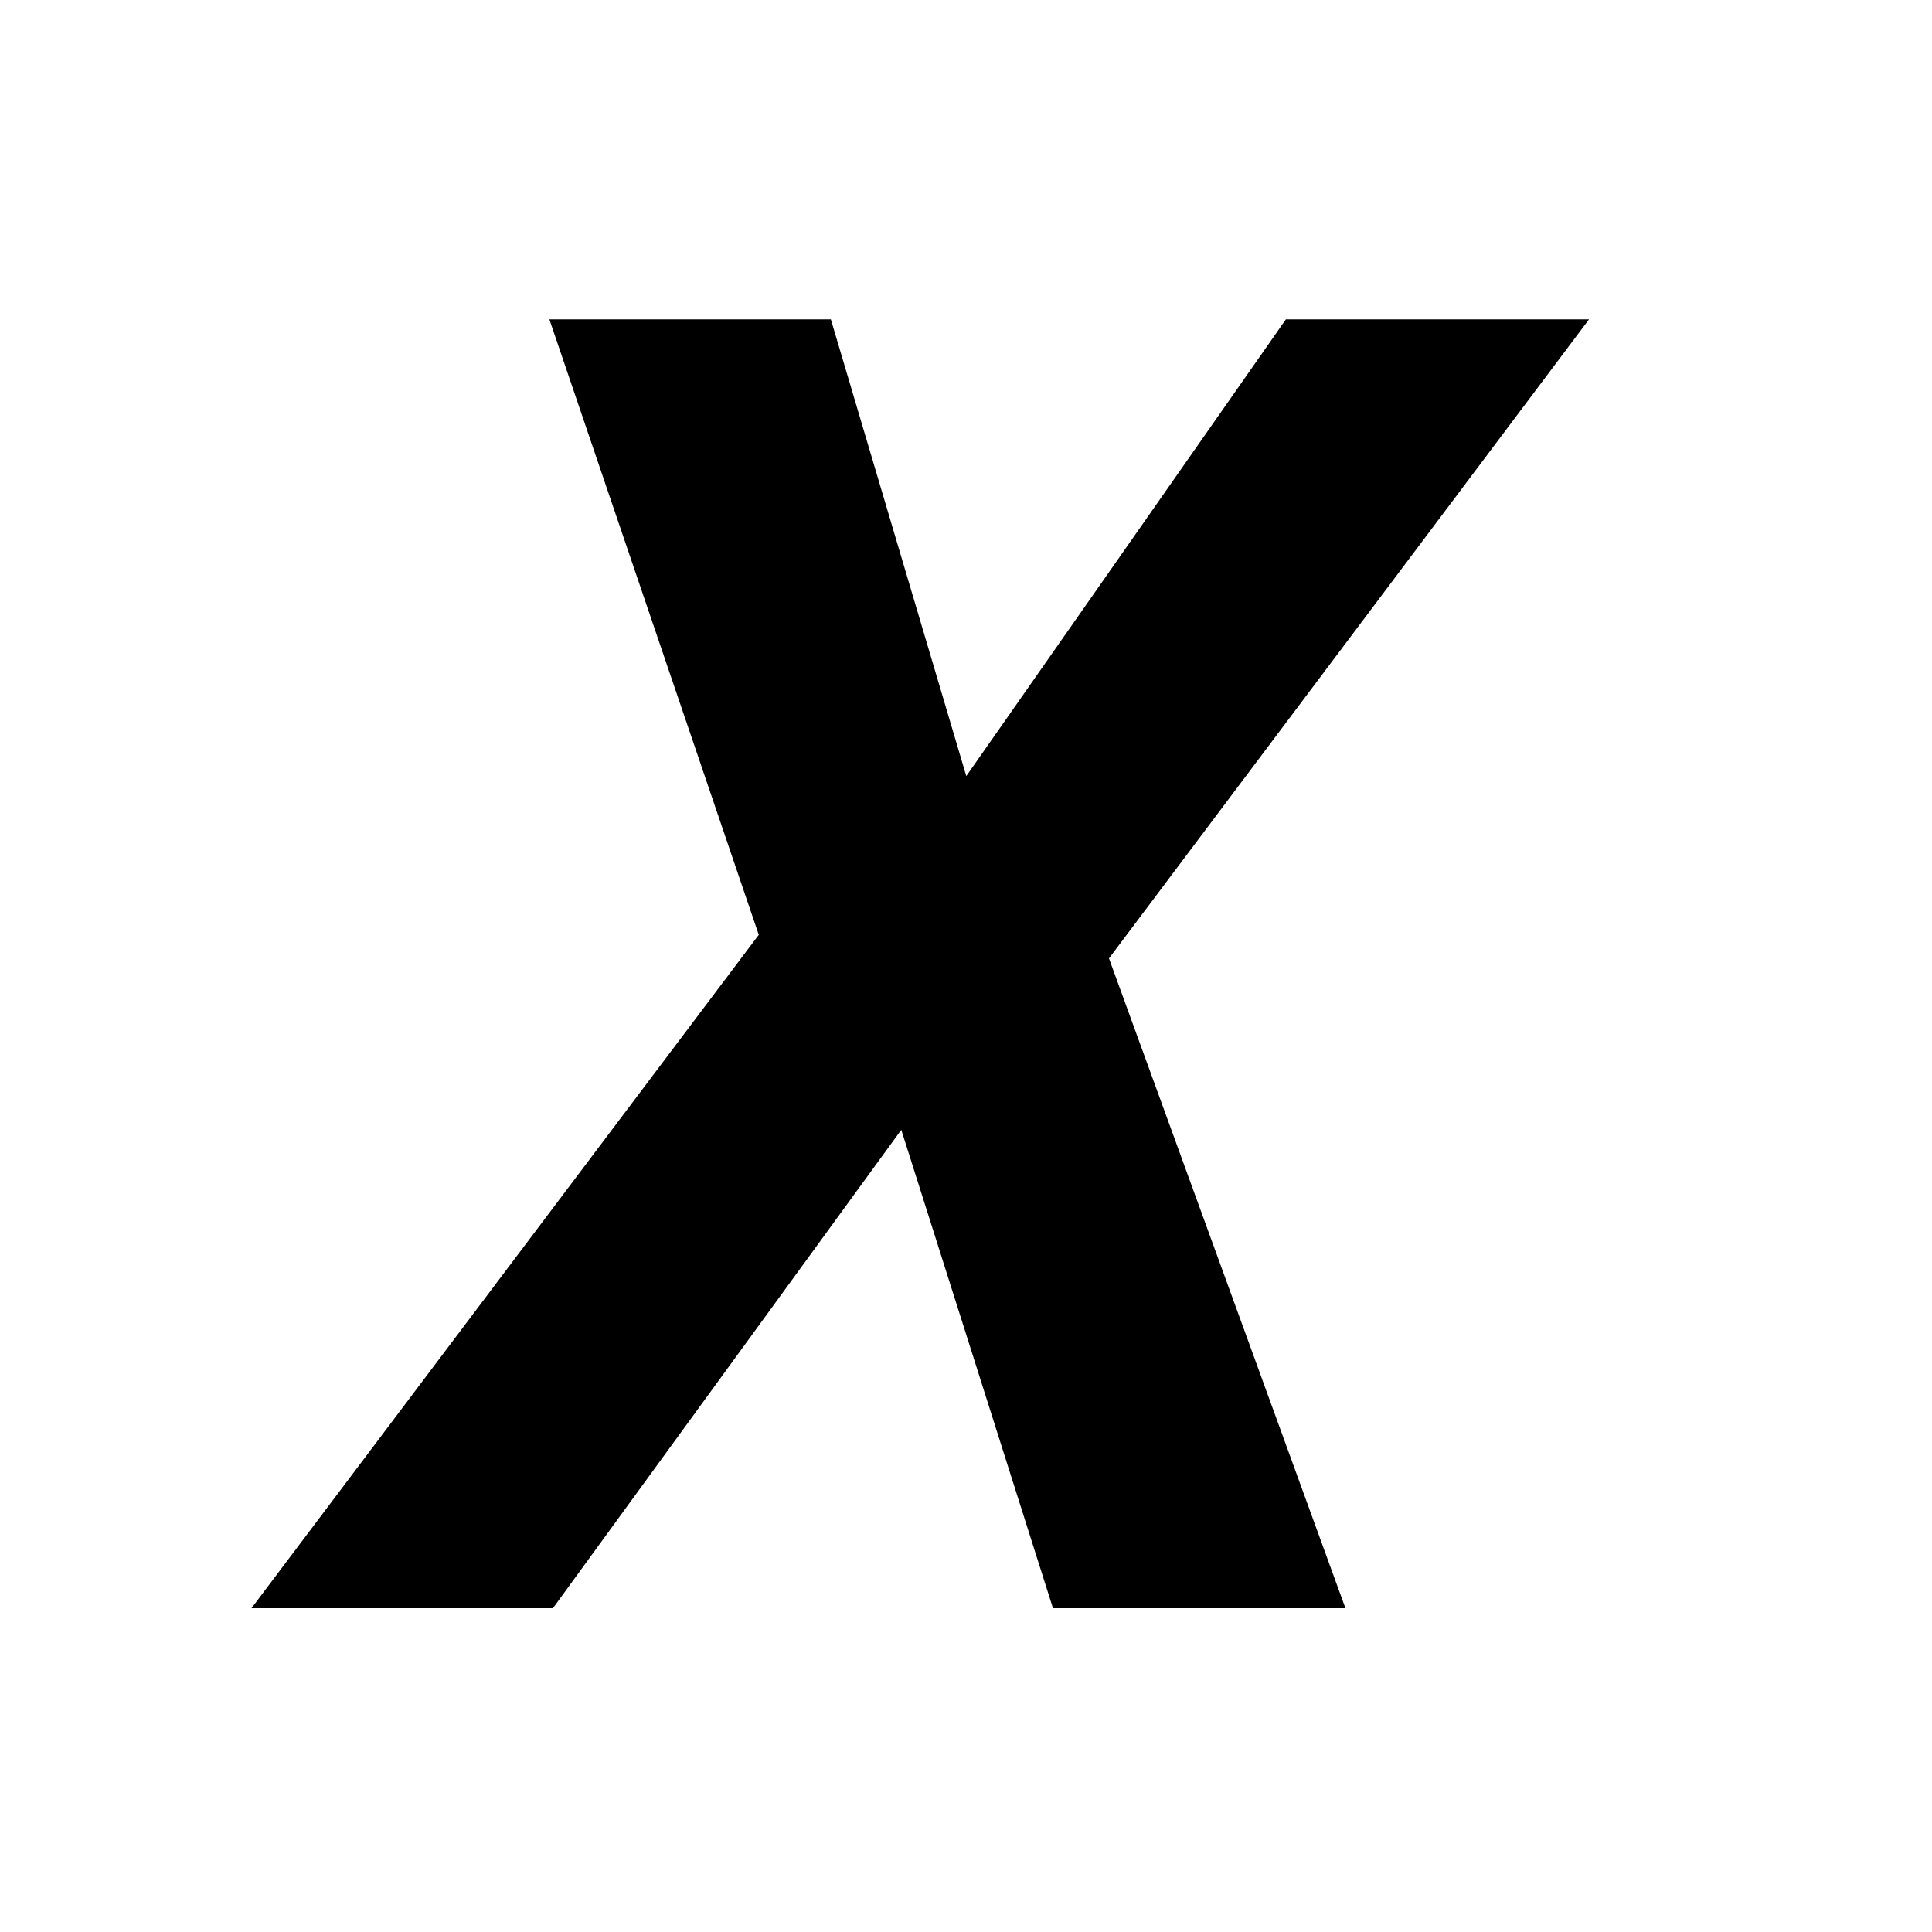
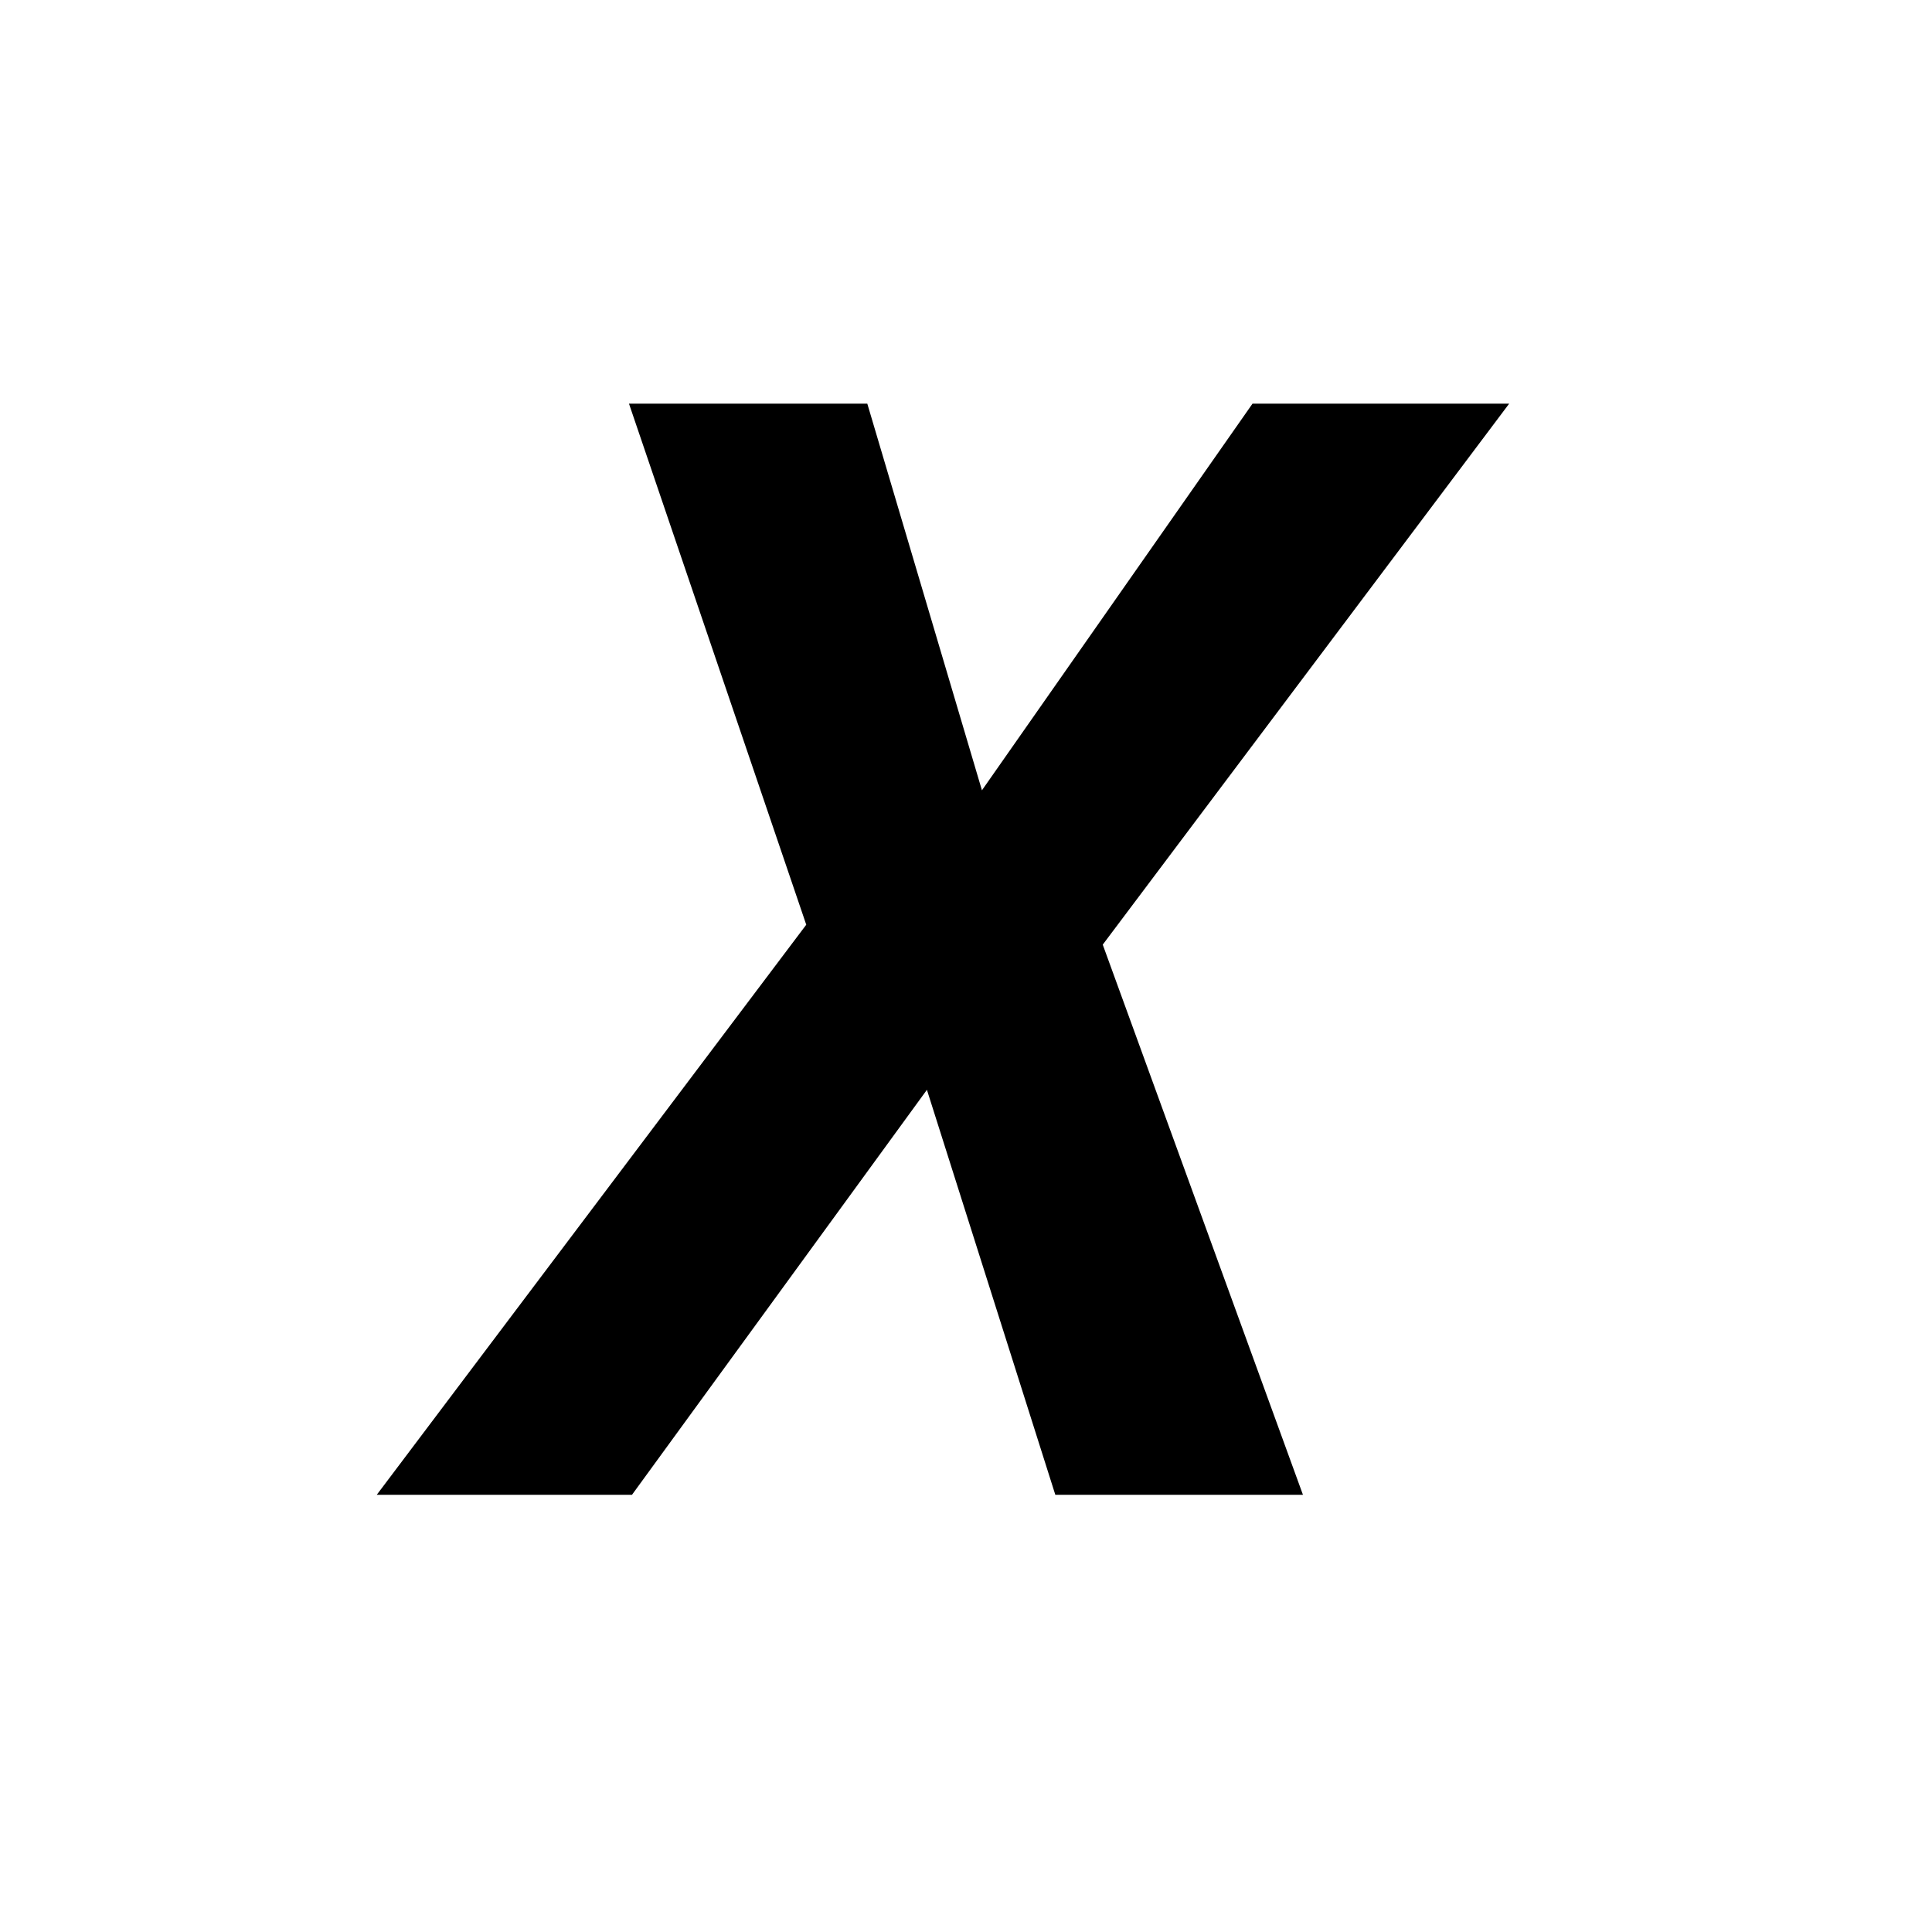
<svg xmlns="http://www.w3.org/2000/svg" width="100%" height="100%" viewBox="0 0 2000 2000" version="1.1" xml:space="preserve" style="fill-rule:evenodd;clip-rule:evenodd;stroke-linejoin:round;stroke-miterlimit:2;">
-   <g transform="matrix(11.2142,0,0,11.2142,-3631.69,-11859.9)">
+   <g transform="matrix(9.49443,0,0,9.49443,-2905.14,-9903.17)">
    <text x="356.562px" y="1206.03px" style="font-family:'Exo2-BoldItalic', 'Exo 2';font-weight:700;font-style:italic;font-size:166.628px;">X</text>
  </g>
</svg>
